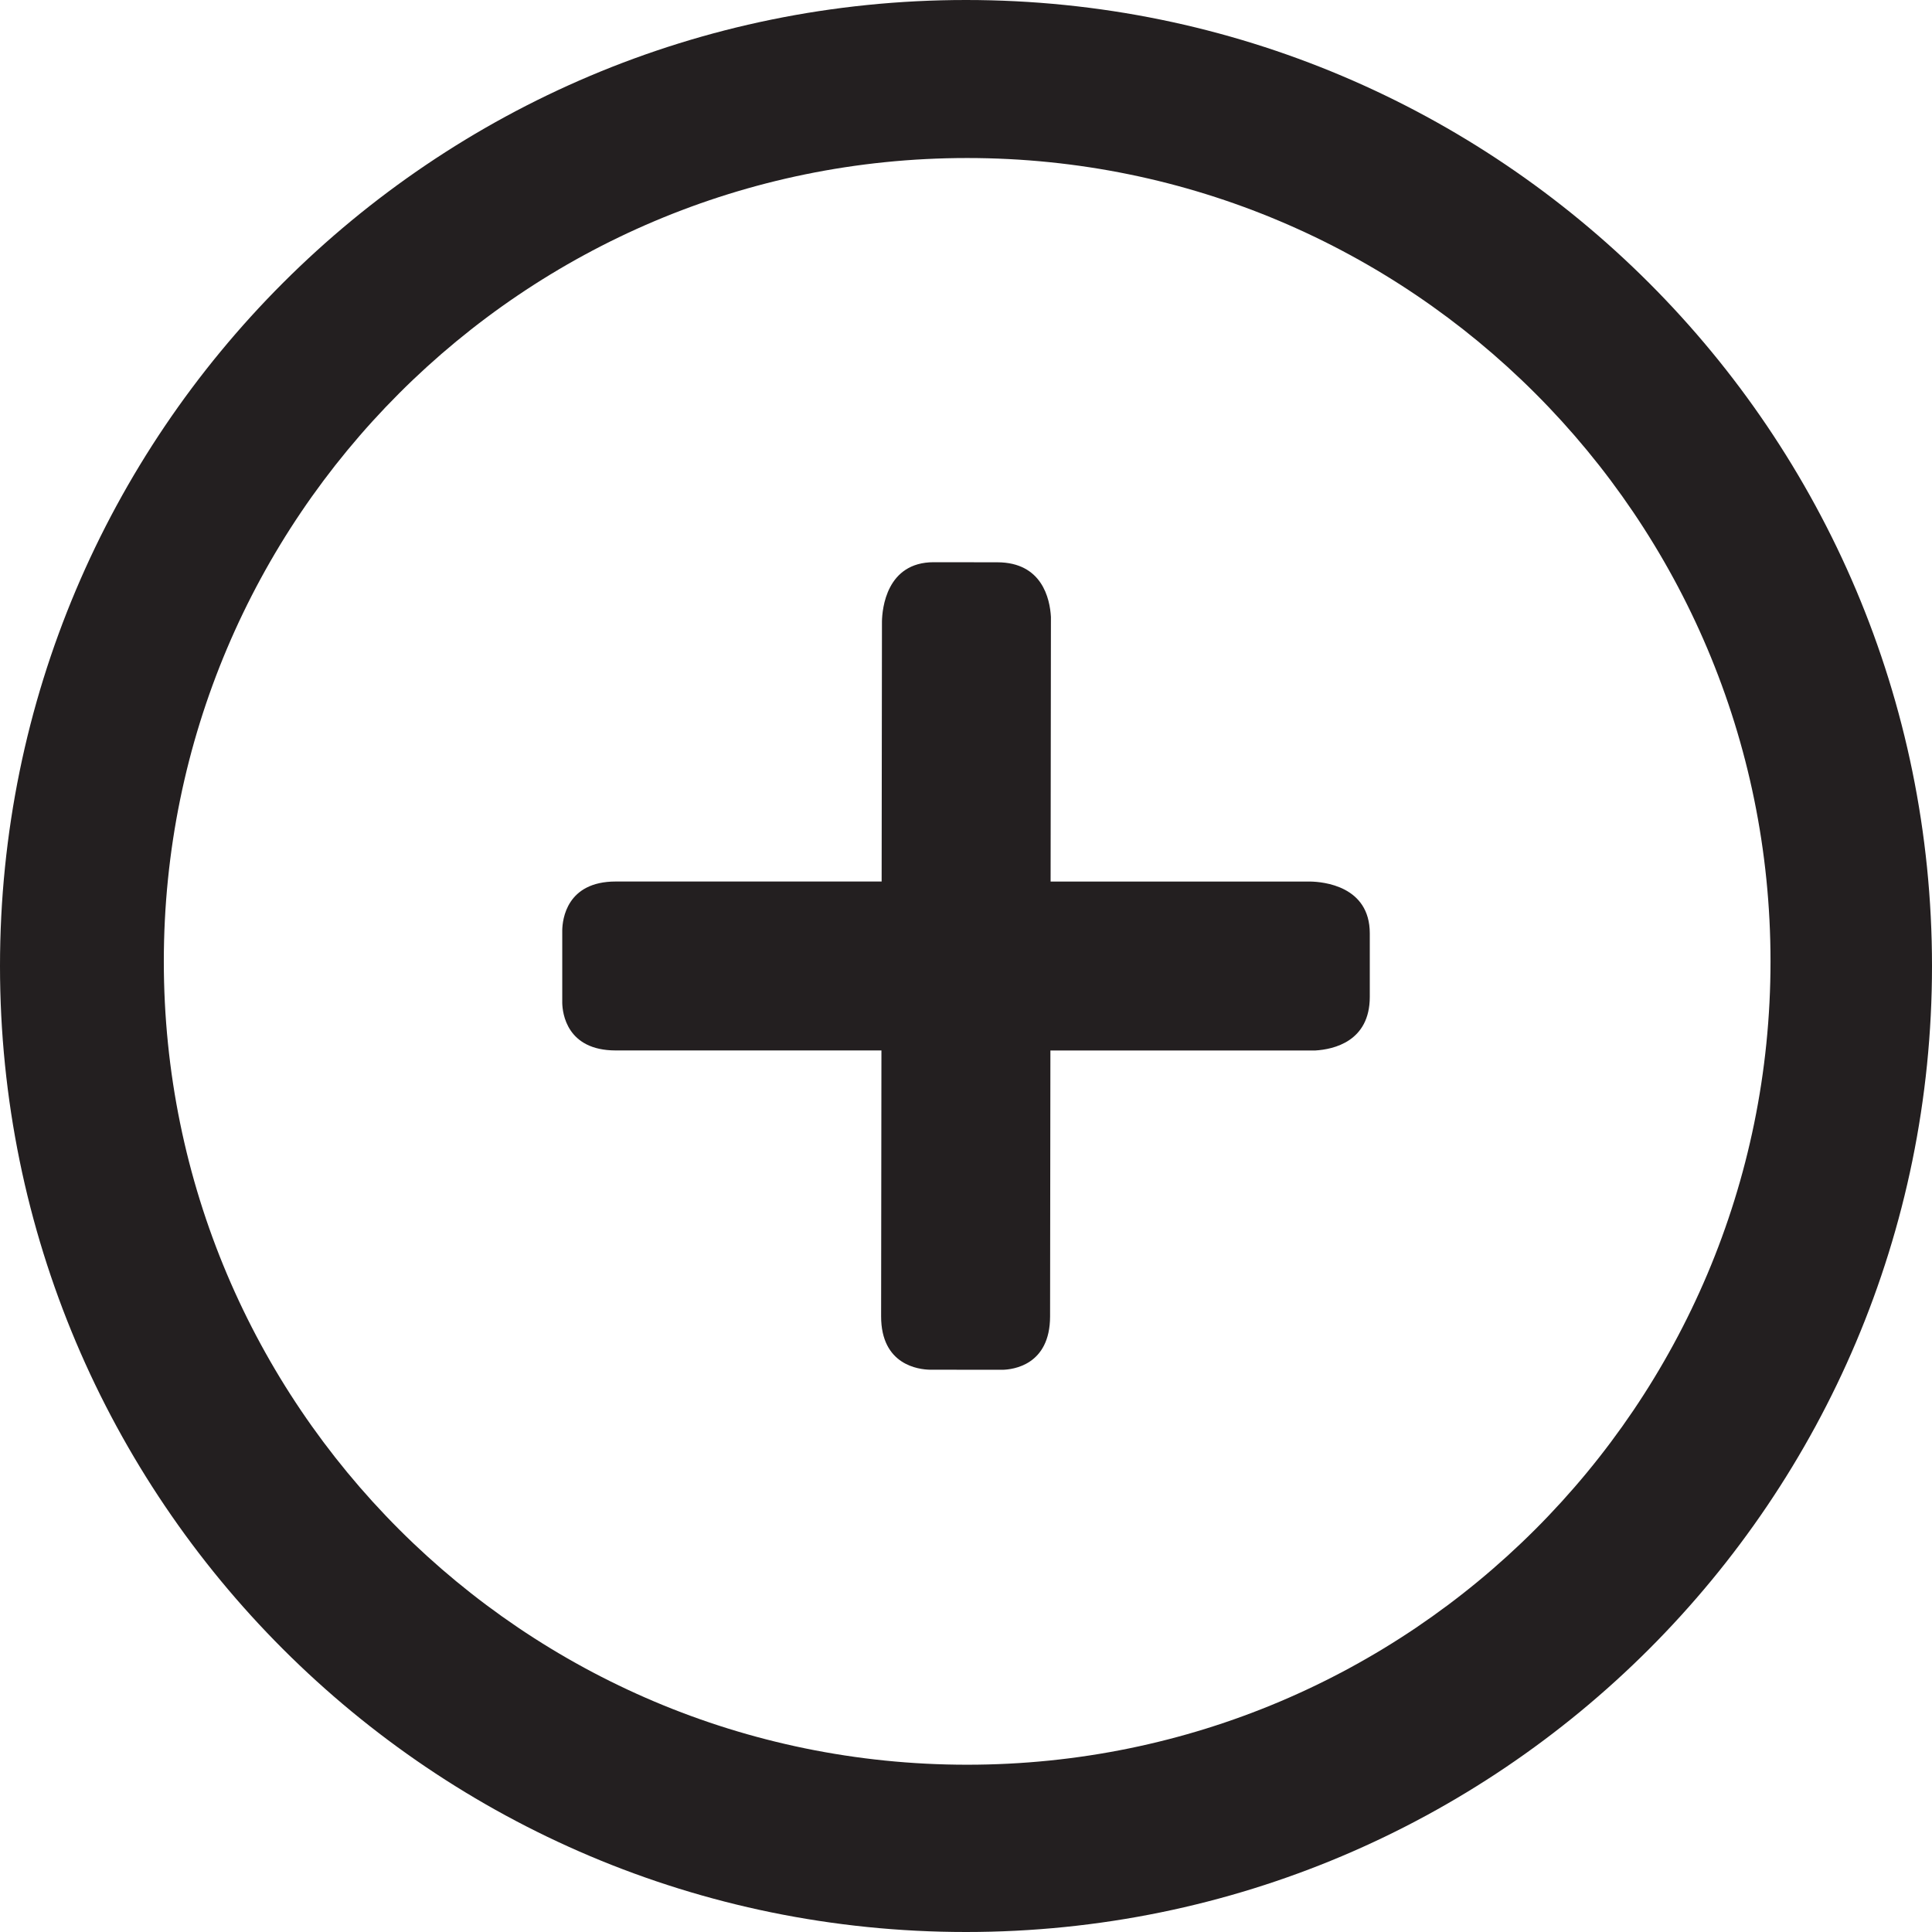
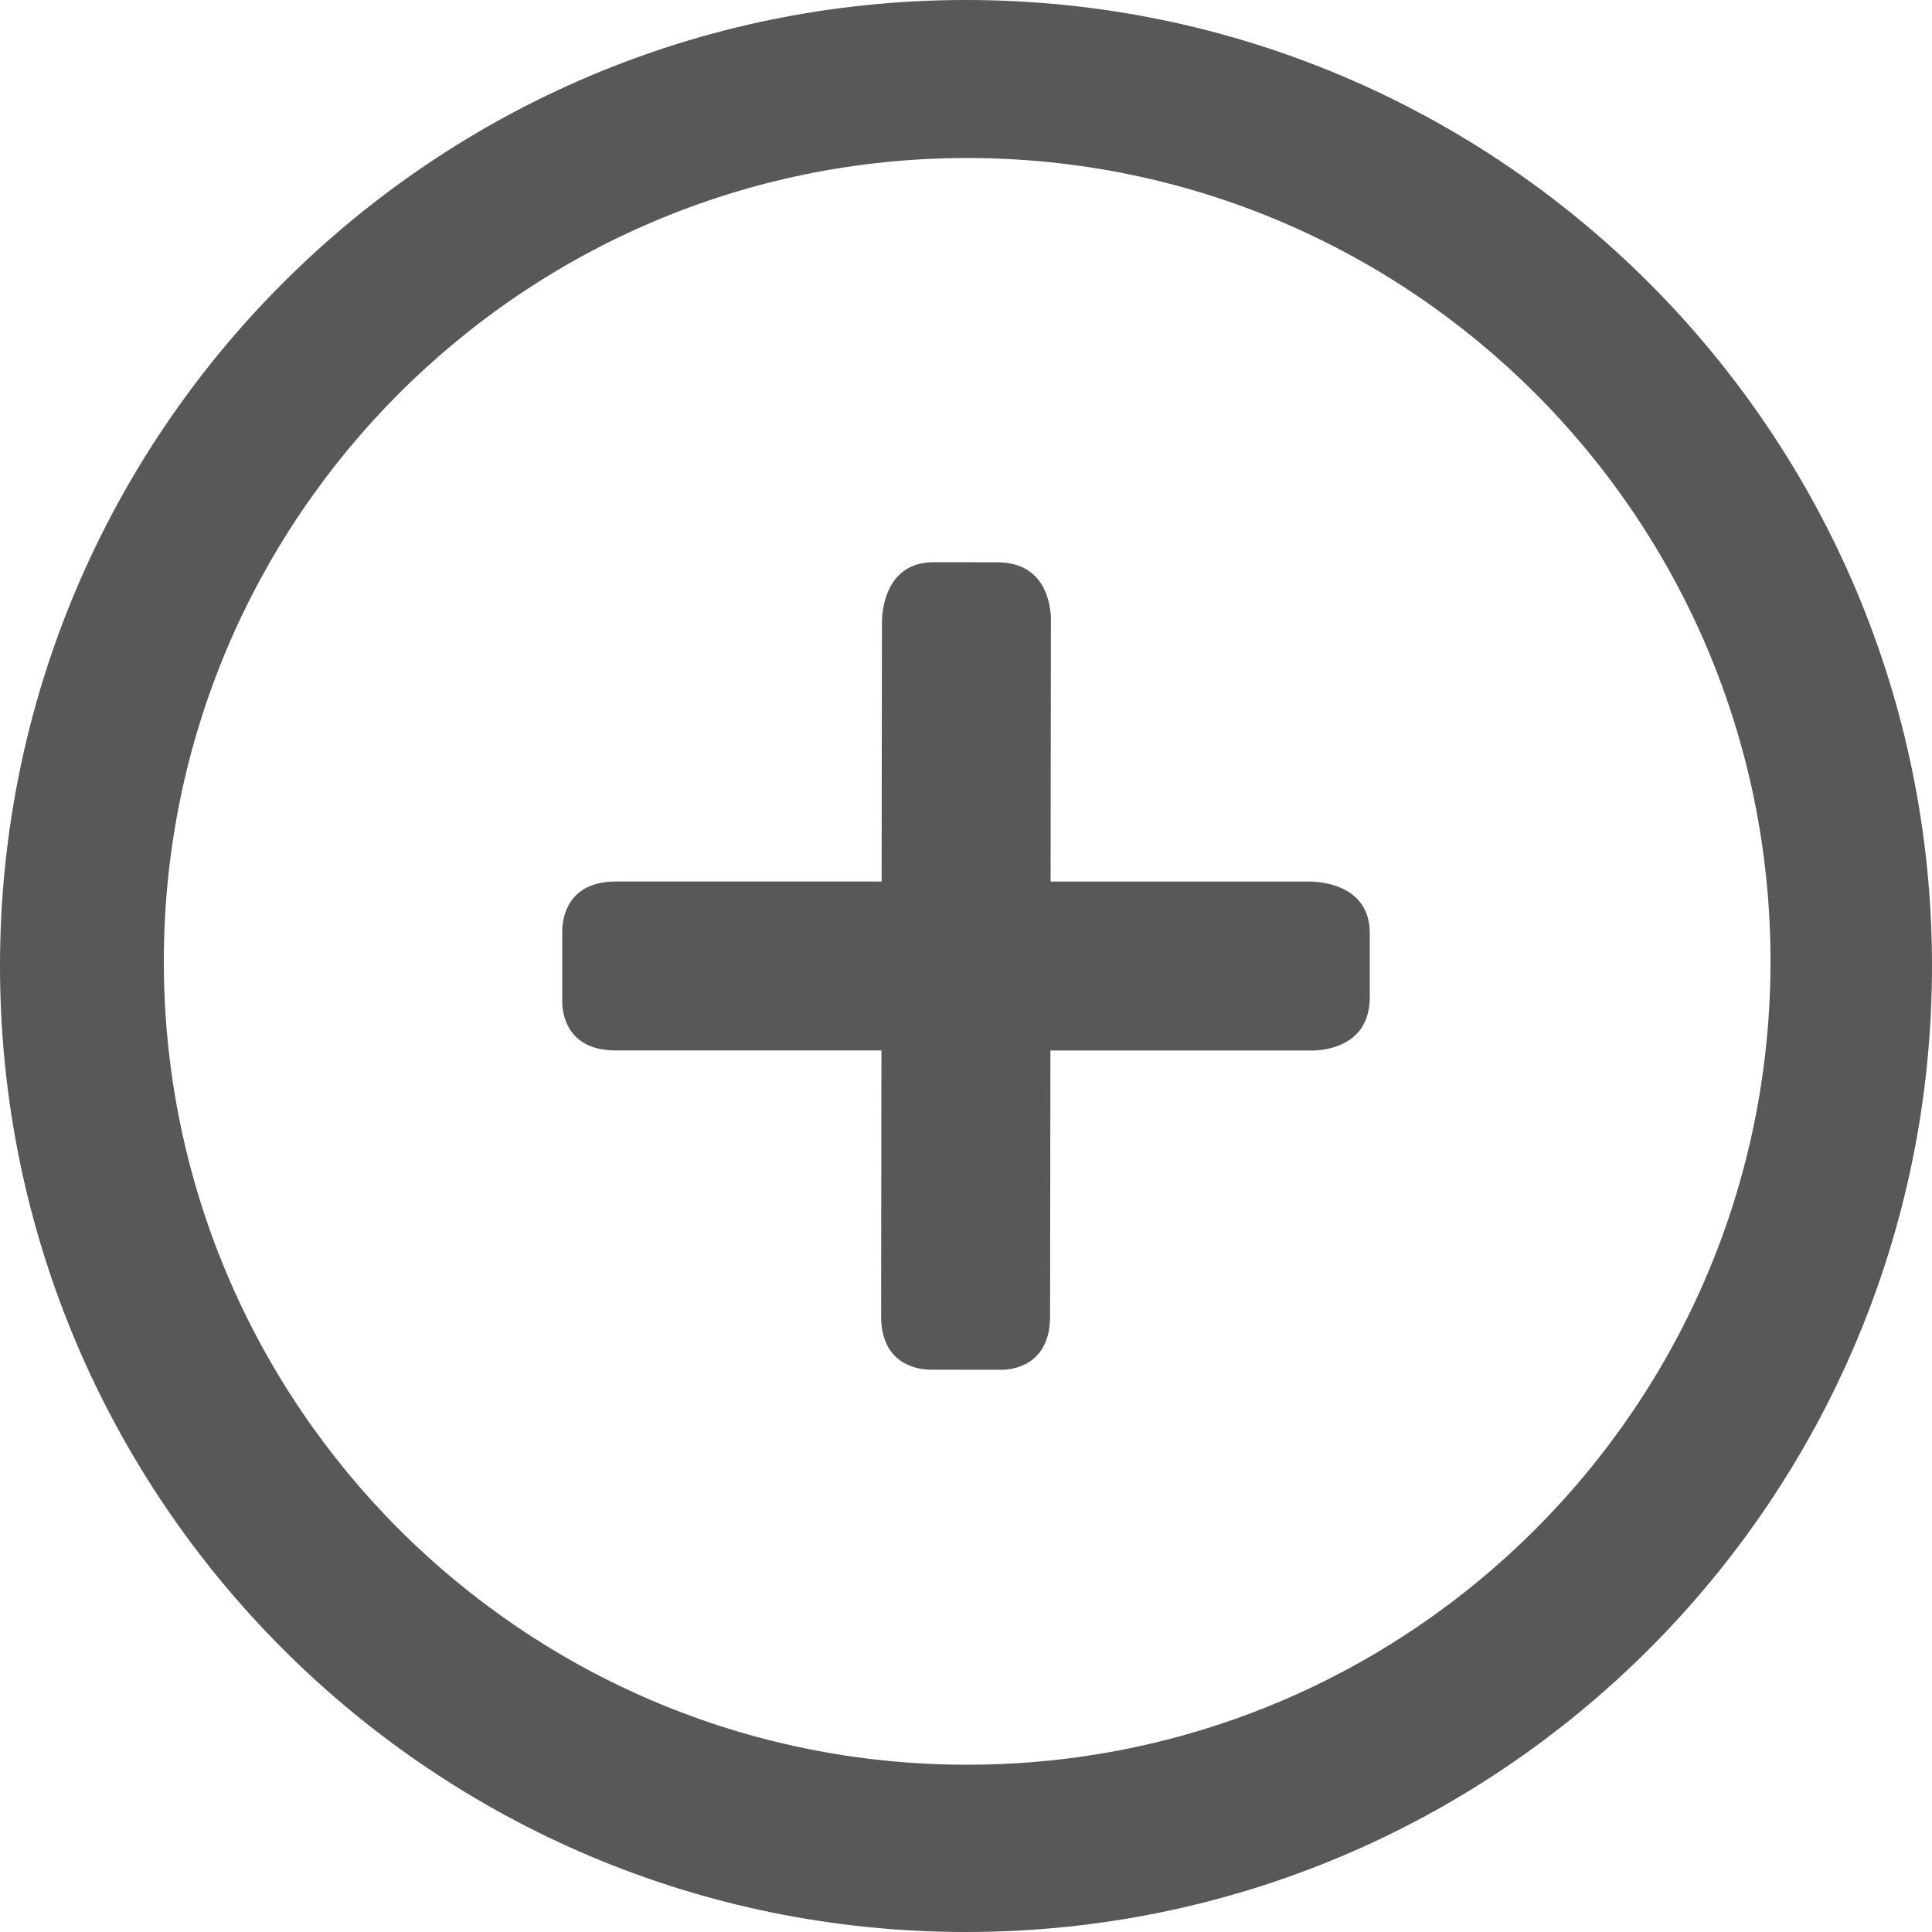
<svg xmlns="http://www.w3.org/2000/svg" enable-background="new 0 0 48 48" height="48px" id="Layer_1" version="1.1" viewBox="0 0 48 48" width="48px" xml:space="preserve">
  <g>
-     <path d="M24,0C10.745,0,0,10.746,0,24c0,13.255,10.745,24,24,24s24-10.744,24-24C48,10.746,37.255,0,24,0z    M24.029,43.844c-11.023,0-19.959-8.936-19.959-19.958S13.006,3.926,24.029,3.926c11.022,0,19.959,8.936,19.959,19.959   S35.052,43.844,24.029,43.844z" fill="#231F20" />
-     <path d="M32.56,21.902h-6.458l0.008-6.576c-0.026-0.454-0.221-1.354-1.331-1.356L23.2,13.968   c-1.181-0.001-1.282,1.165-1.288,1.47l-0.008,6.463h-6.607c-1.22,0-1.323,0.941-1.328,1.21v1.809   c0.006,0.247,0.107,1.178,1.328,1.178h6.602l-0.008,6.602c-0.002,1.219,0.939,1.324,1.209,1.33l1.809,0.002   c0.247-0.006,1.178-0.107,1.18-1.326l0.008-6.607h6.581c0.454-0.027,1.354-0.223,1.354-1.333v-1.578   C34.031,22.007,32.865,21.908,32.56,21.902z" fill="#231F20" />
+     <path d="M24,0C10.745,0,0,10.746,0,24c0,13.255,10.745,24,24,24s24-10.744,24-24C48,10.746,37.255,0,24,0z    M24.029,43.844c-11.023,0-19.959-8.936-19.959-19.958S13.006,3.926,24.029,3.926c11.022,0,19.959,8.936,19.959,19.959   S35.052,43.844,24.029,43.844z" fill="#585858" />
+     <path d="M32.56,21.902h-6.458l0.008-6.576c-0.026-0.454-0.221-1.354-1.331-1.356L23.2,13.968   c-1.181-0.001-1.282,1.165-1.288,1.47l-0.008,6.463h-6.607c-1.22,0-1.323,0.941-1.328,1.21v1.809   c0.006,0.247,0.107,1.178,1.328,1.178h6.602l-0.008,6.602c-0.002,1.219,0.939,1.324,1.209,1.33l1.809,0.002   c0.247-0.006,1.178-0.107,1.18-1.326l0.008-6.607h6.581c0.454-0.027,1.354-0.223,1.354-1.333v-1.578   C34.031,22.007,32.865,21.908,32.56,21.902z" fill="#585858" />
  </g>
</svg>
